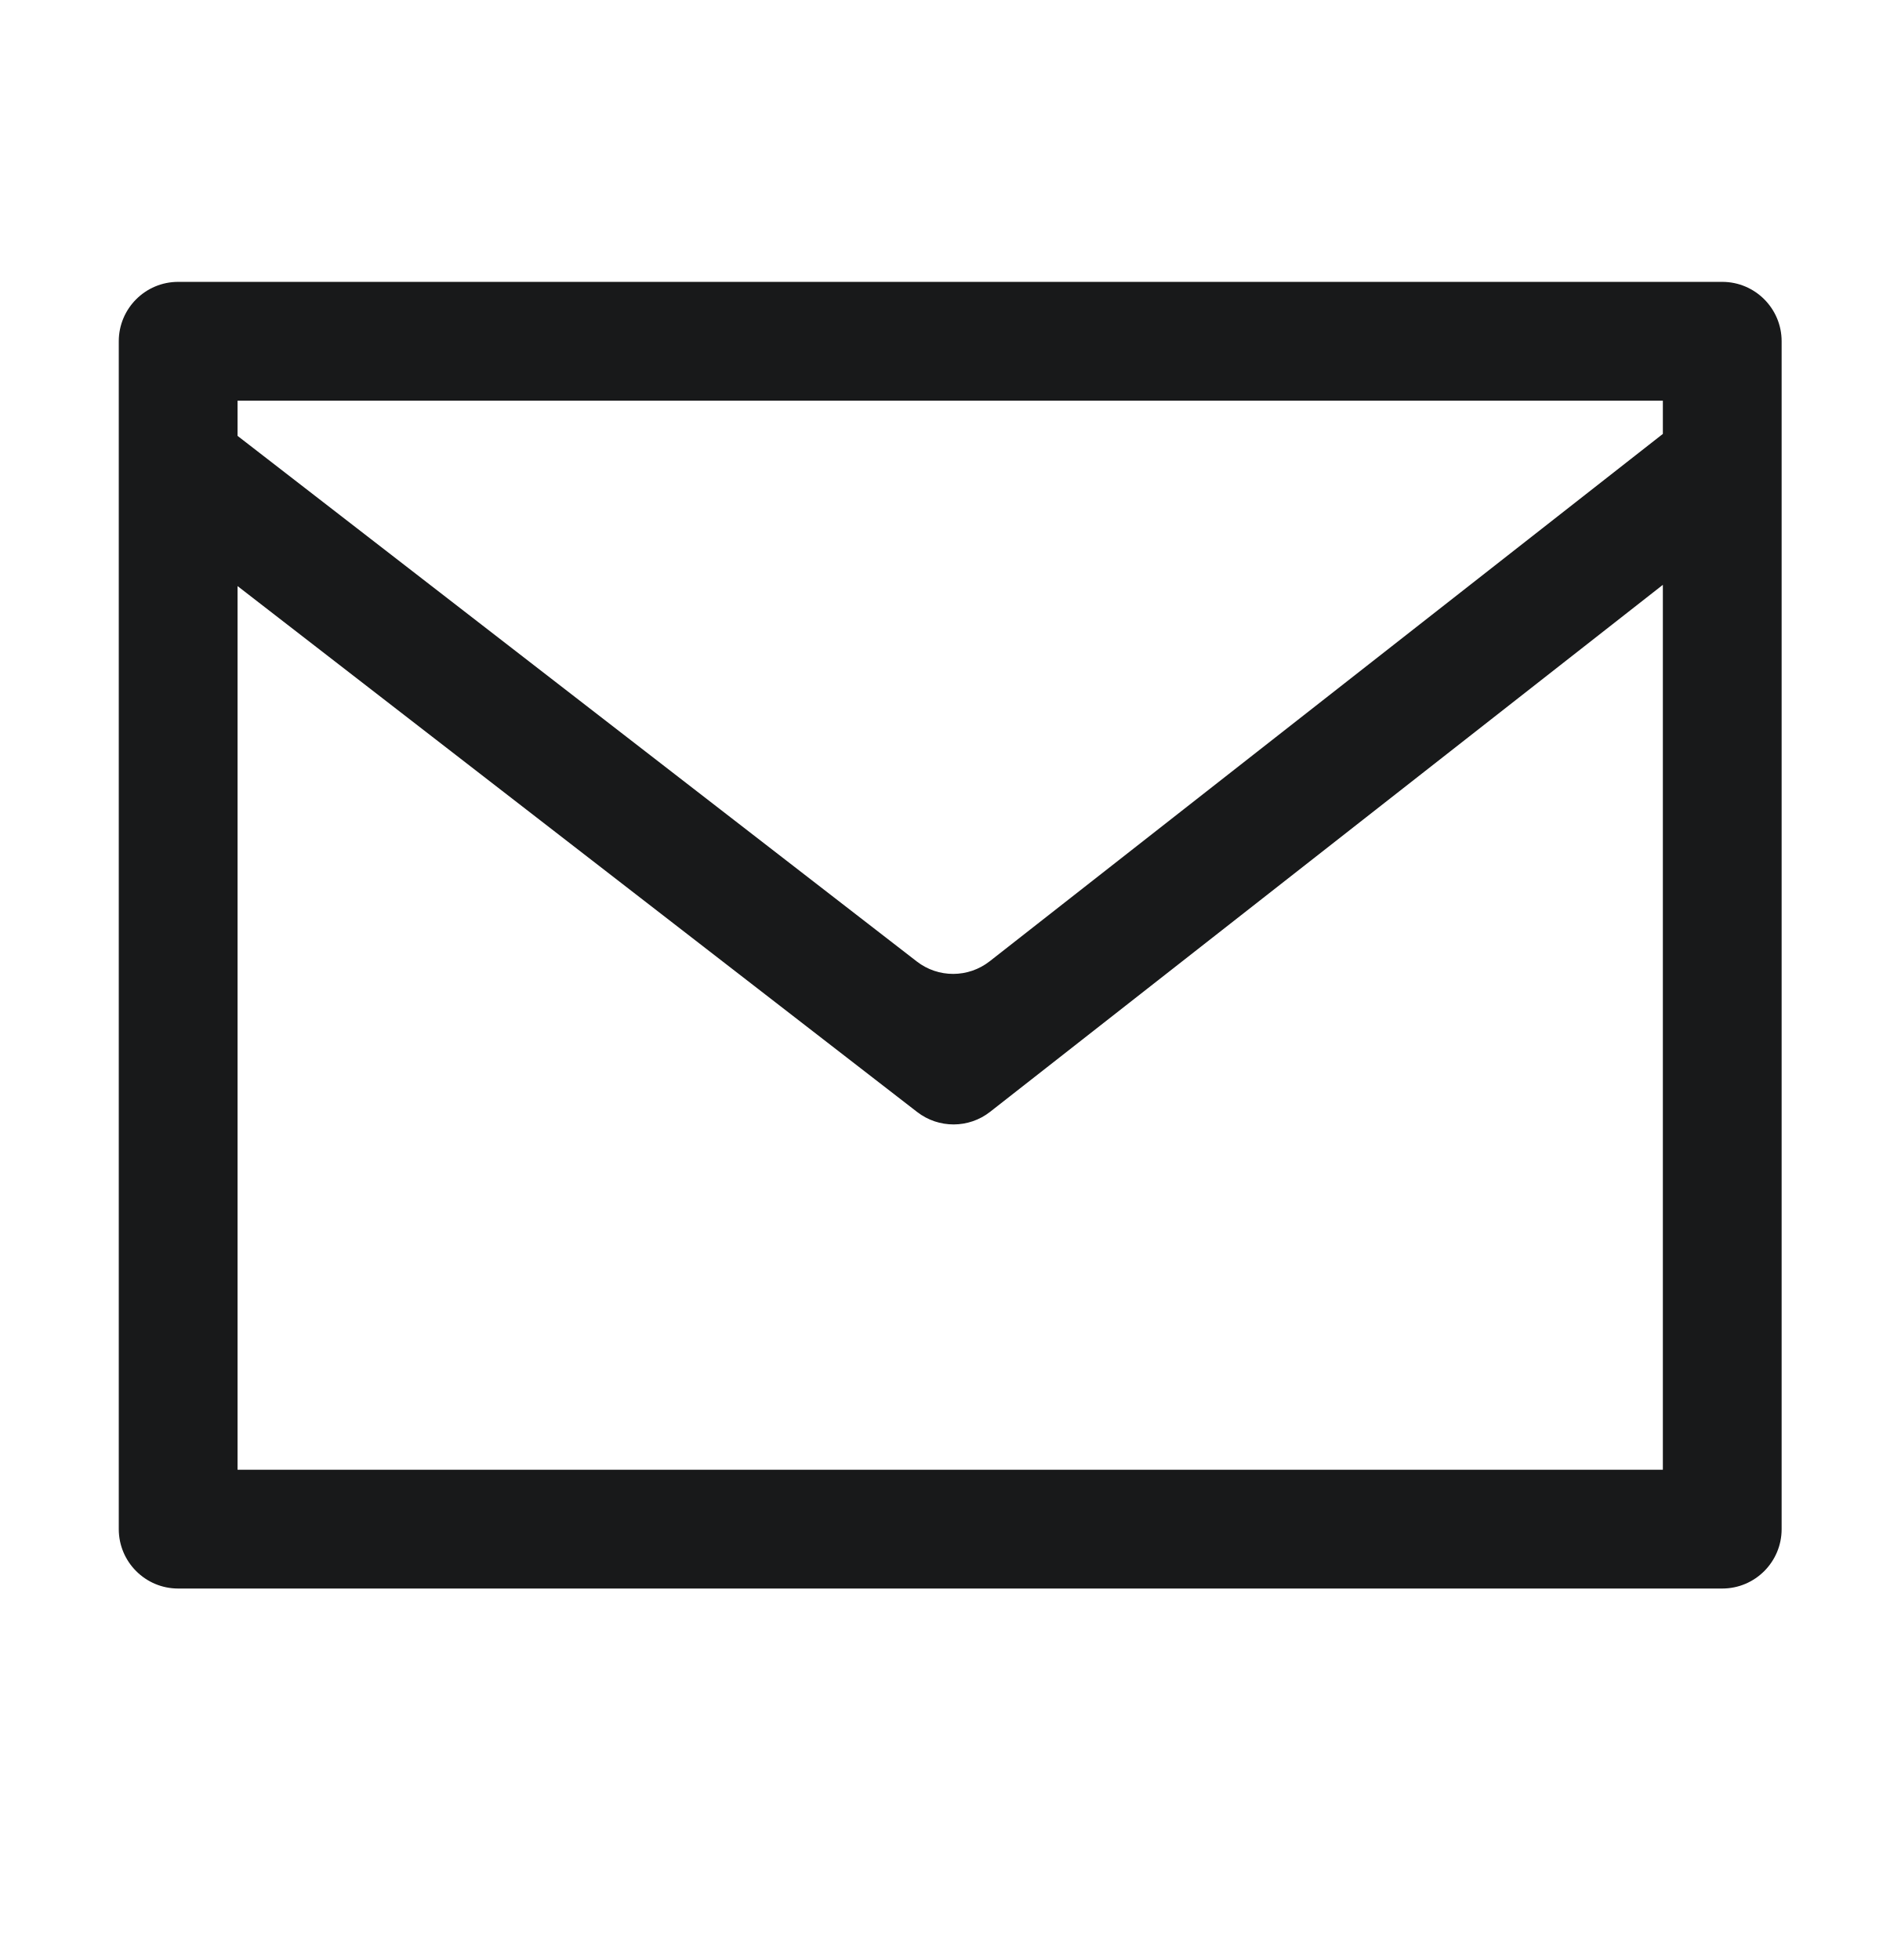
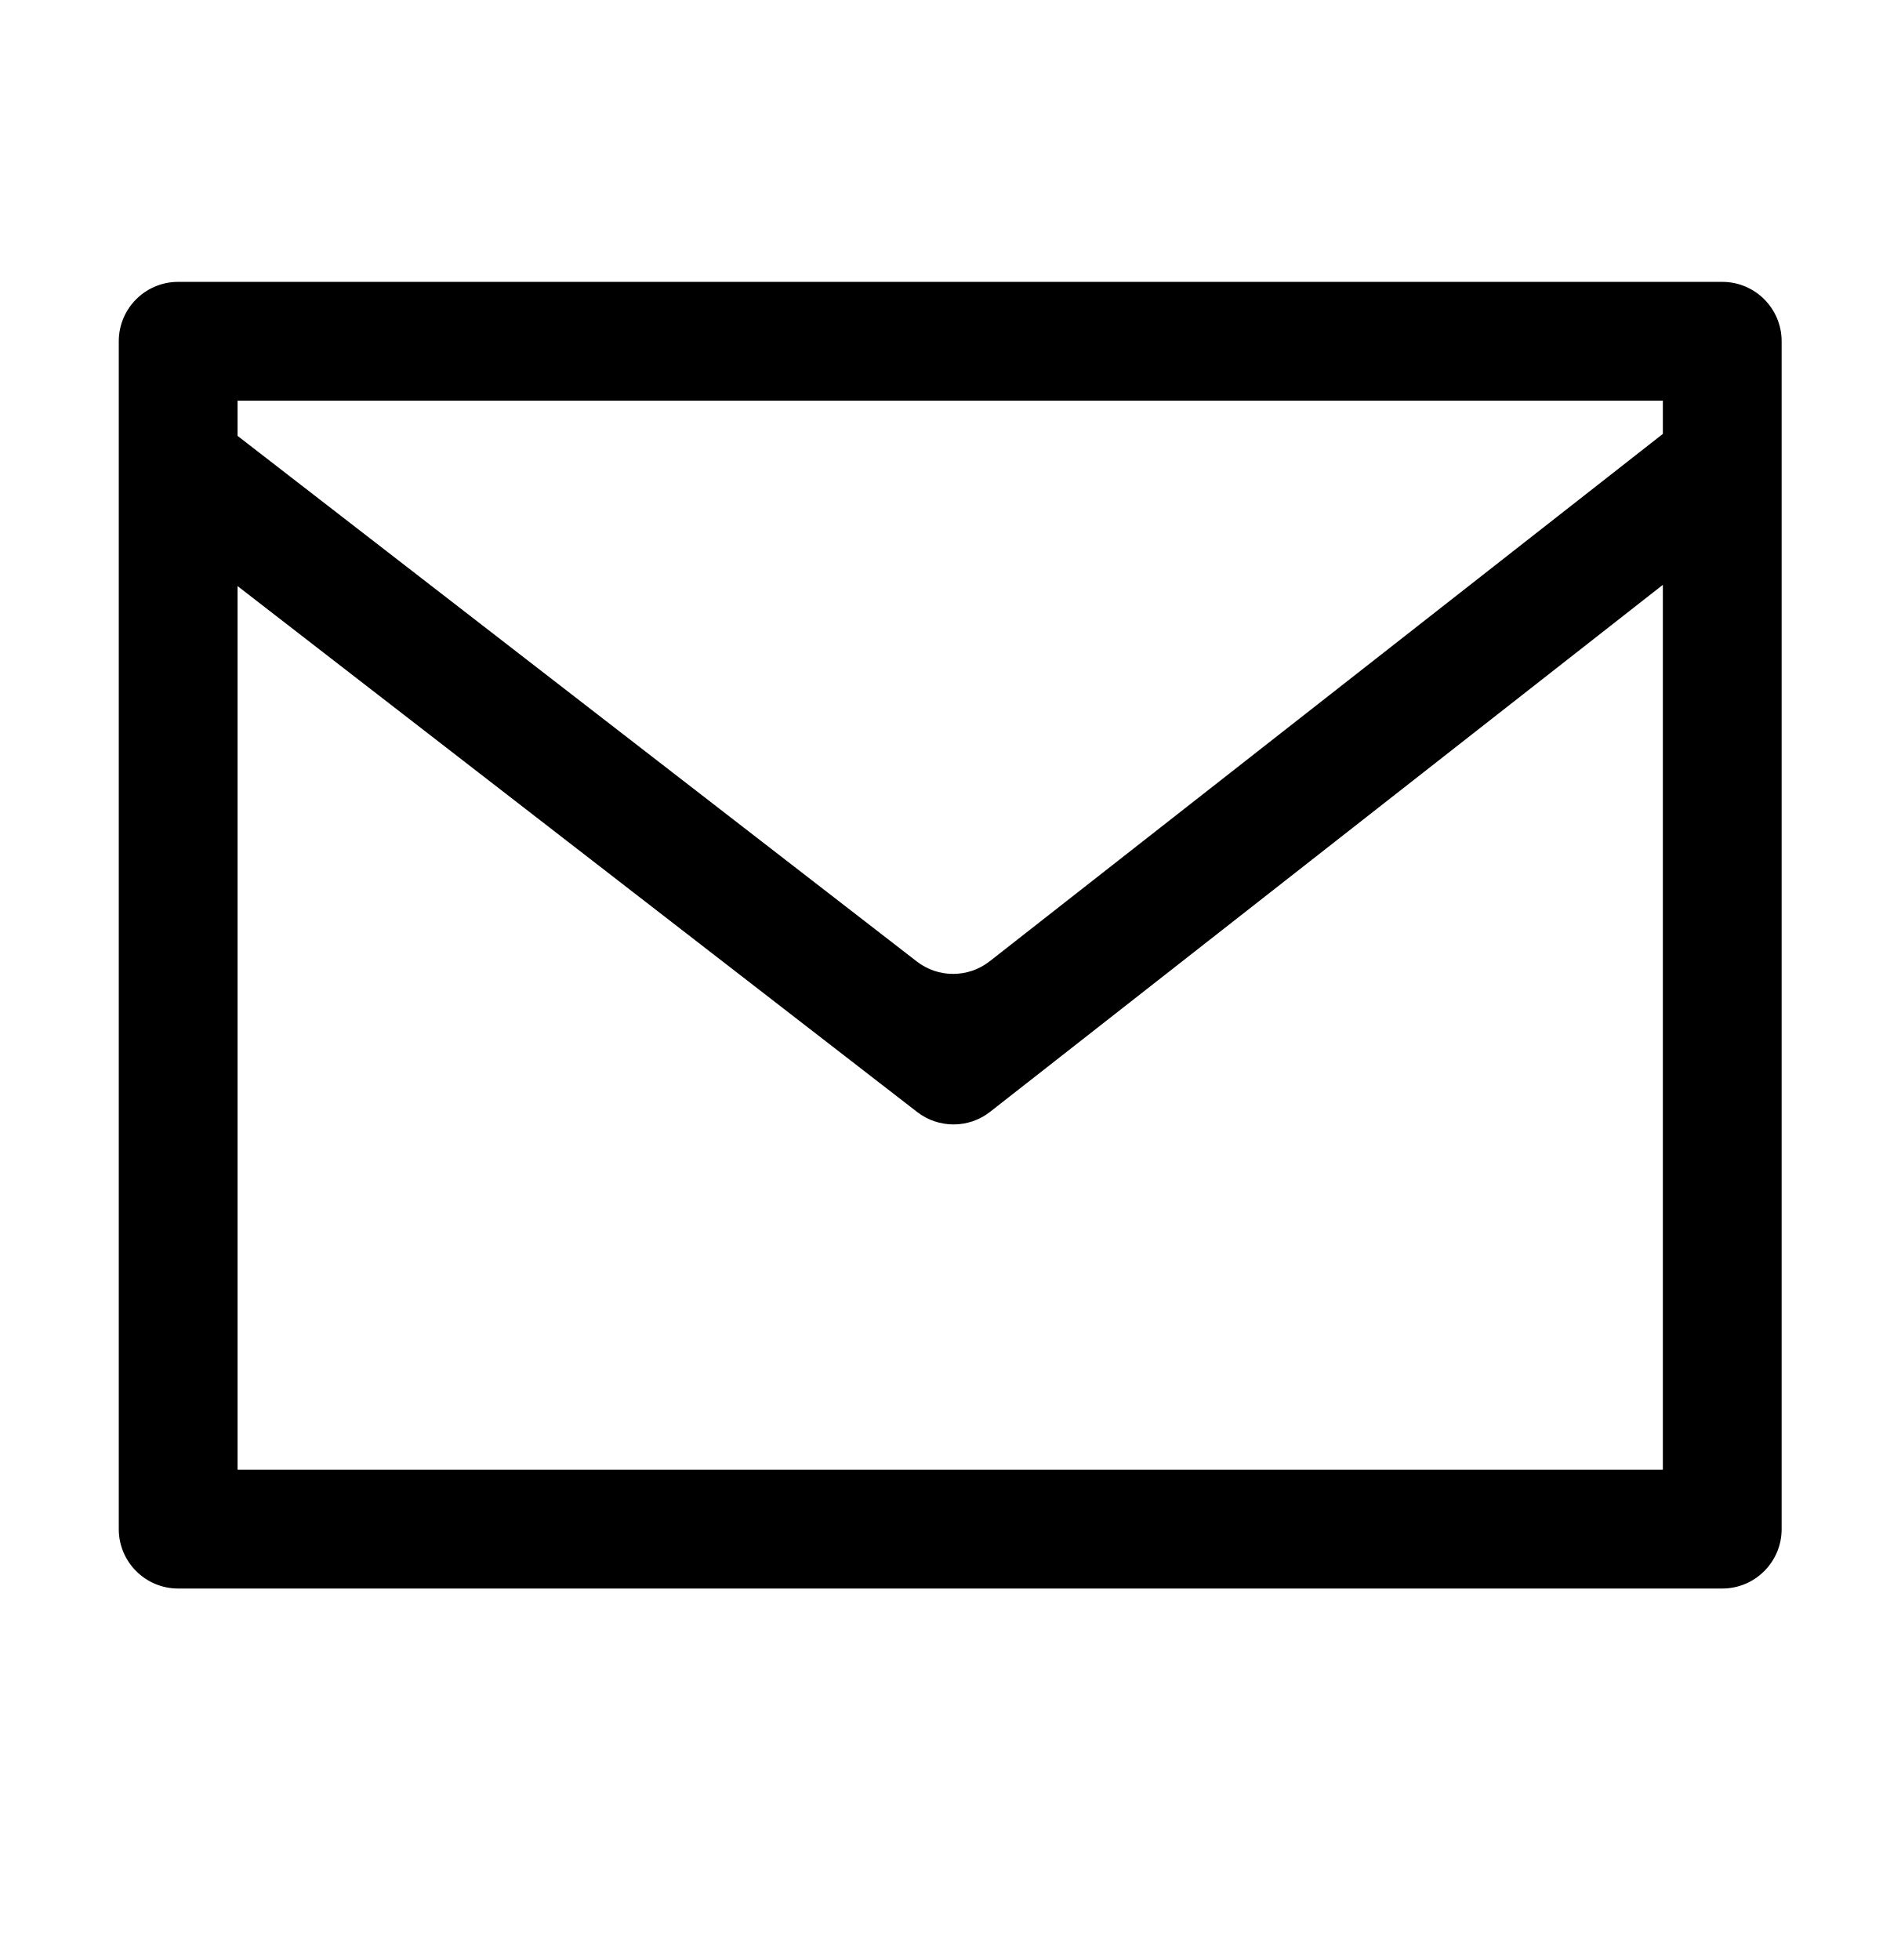
<svg xmlns="http://www.w3.org/2000/svg" width="32px" height="33px" viewBox="0 0 32 33" version="1.1">
-   <g id="框架设计" stroke="none" stroke-width="1" fill="none" fill-rule="evenodd">
-     <g id="4快填-copy" transform="translate(-1859, -554)" fill="#18191A">
+   <g id="框架设计" stroke="none" stroke-width="1" fill-rule="evenodd">
+     <g id="4快填-copy" transform="translate(-1859, -554)">
      <g id="内容" transform="translate(1824, 181)">
        <g id="列表内容" transform="translate(0, 158)">
          <g id="数据展示/列表/填充--copy-2" transform="translate(0, 192)">
            <g id="Group" transform="translate(35, 20.74569)">
              <g id="系统操作类/常用/消息" transform="translate(0, 3)">
                <path d="M28,6.56 L28,6 L4,6 L4,6.593 L15.437,15.442 C15.799,15.723 16.305,15.721 16.665,15.439 L28,6.56 Z M28,9.101 L16.673,17.973 C16.313,18.256 15.806,18.257 15.444,17.977 L4,9.122 L4,24 L28,24 L28,9.101 Z M30,5 L30,25 C30,25.552 29.552,26 29,26 L3,26 C2.448,26 2,25.552 2,25 L2,5 C2,4.448 2.448,4 3,4 L29,4 C29.552,4 30,4.448 30,5 Z" id="Combined-Shape" />
              </g>
            </g>
          </g>
        </g>
      </g>
    </g>
  </g>
</svg>
